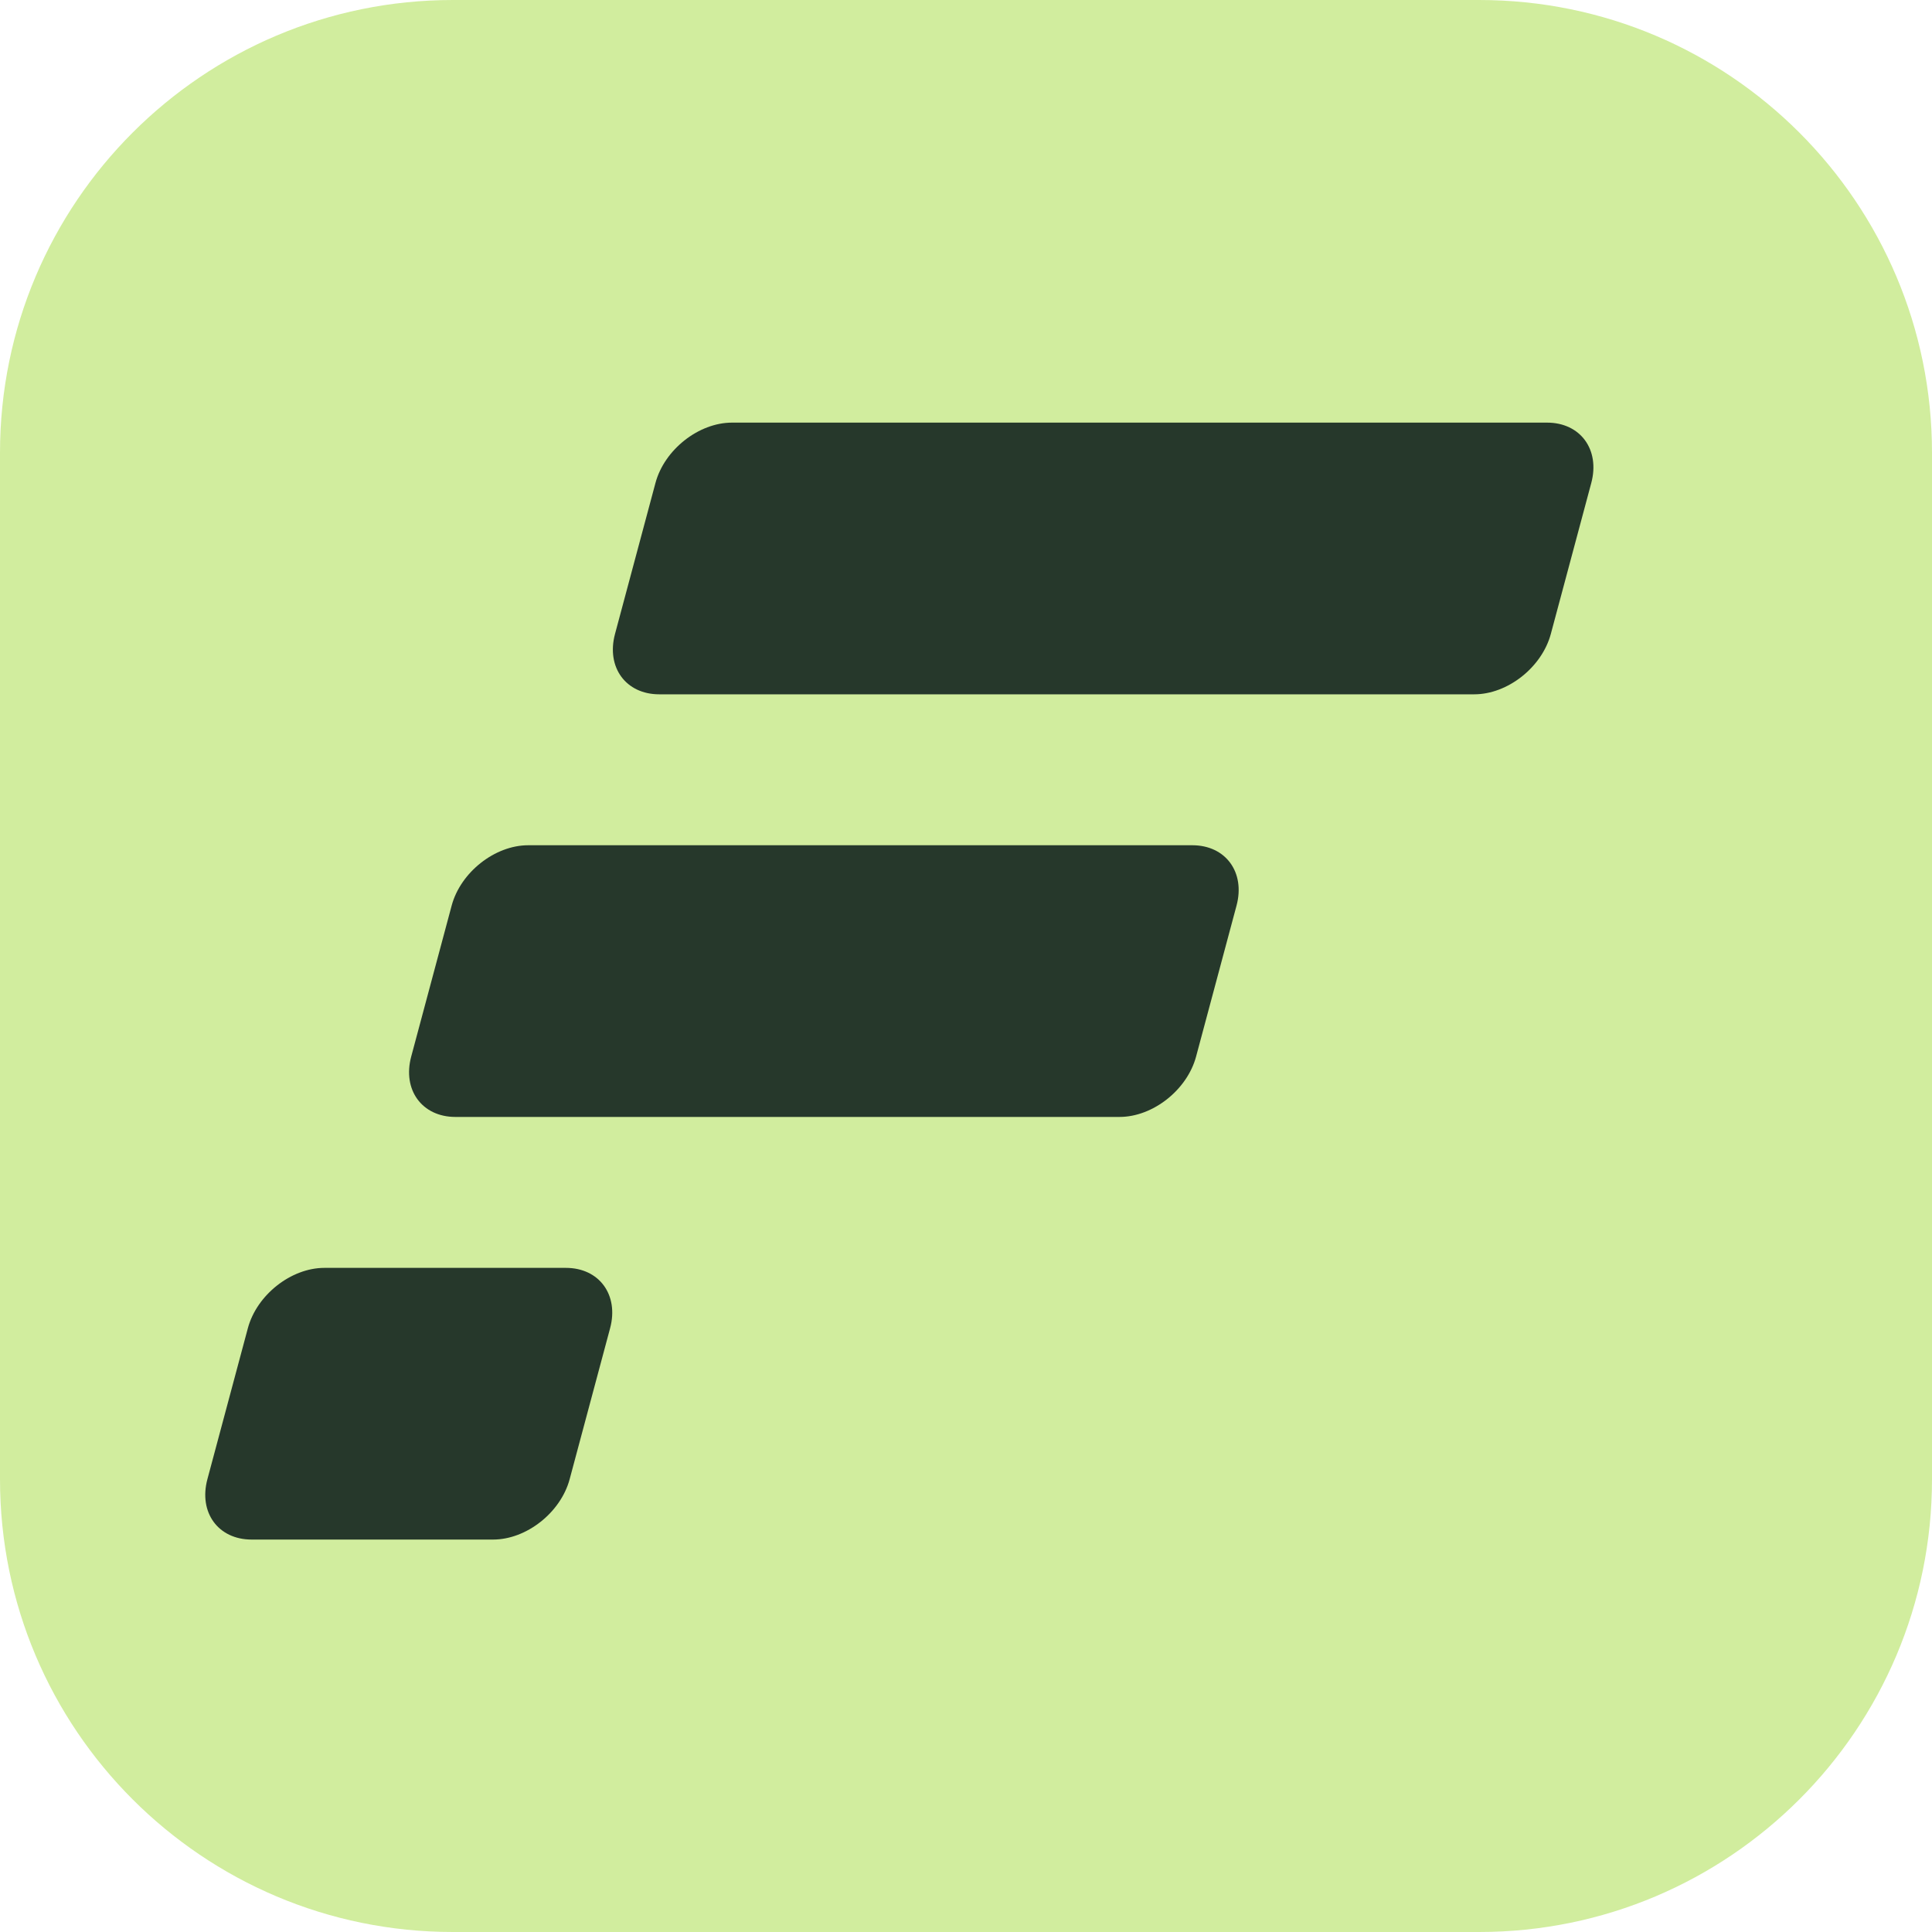
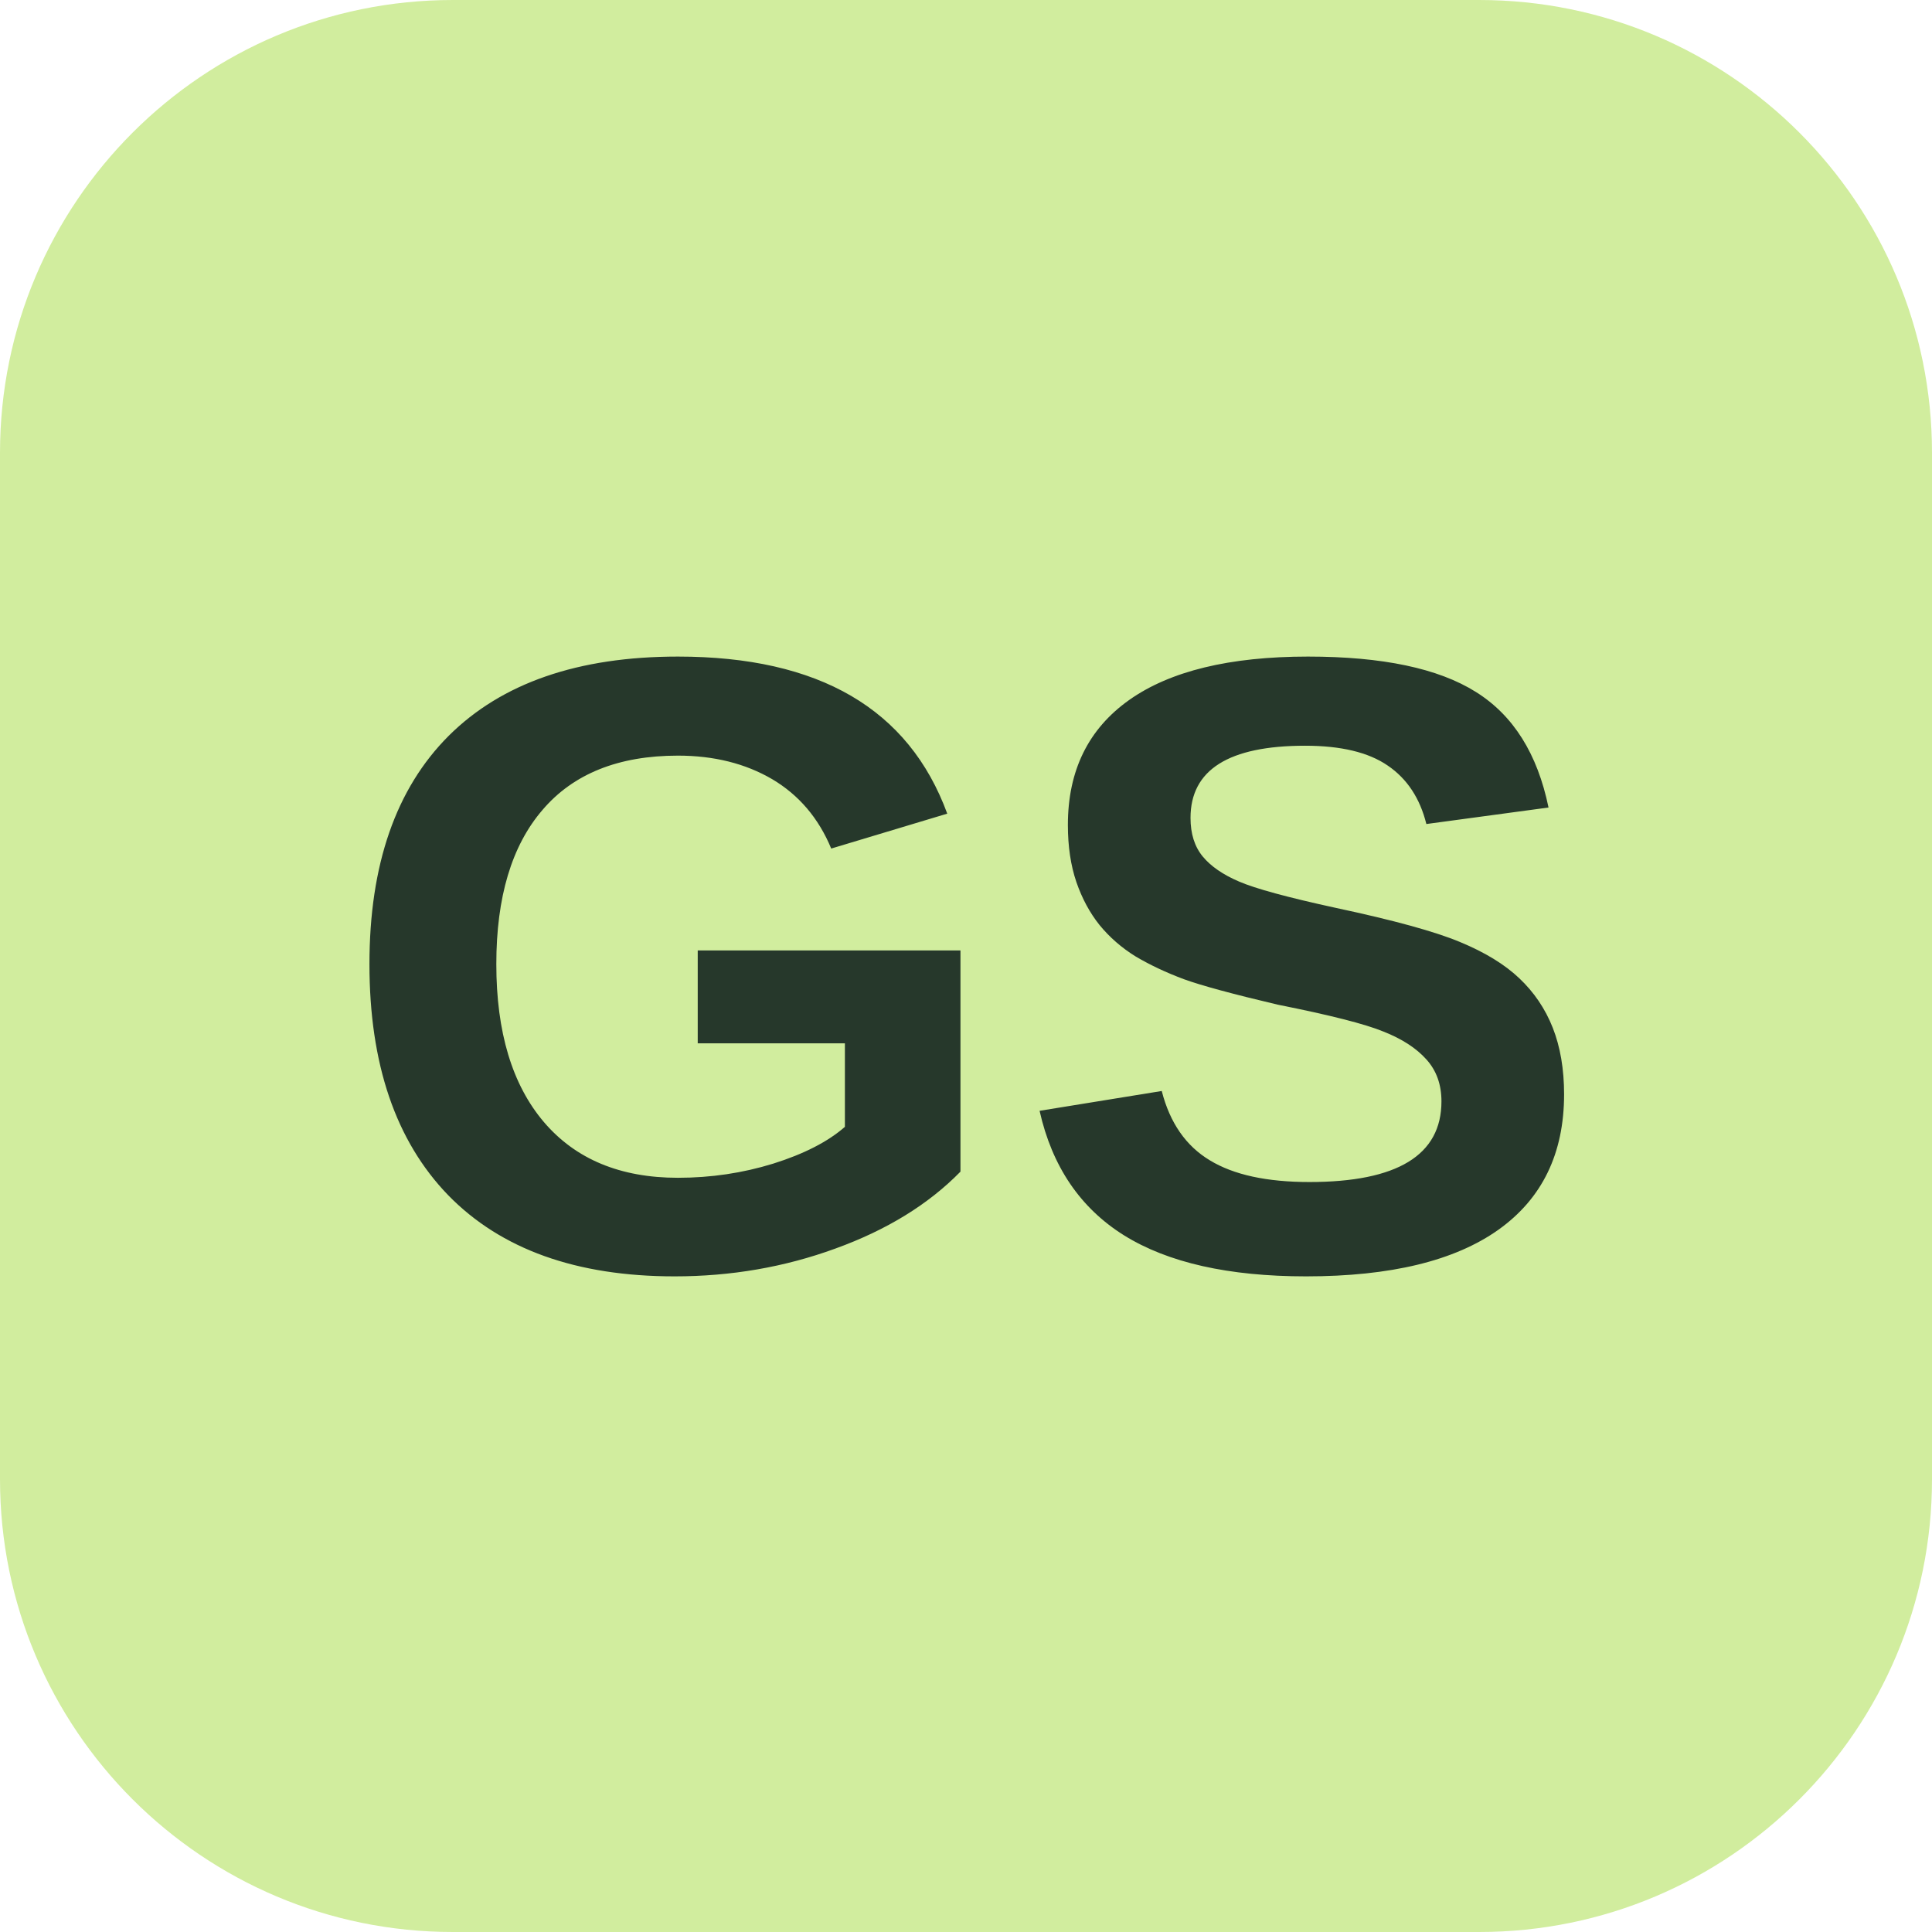
<svg xmlns="http://www.w3.org/2000/svg" viewBox="0 0 64 64">
  <rect width="64" height="64" rx="15" fill="#d1ed9e" />
-   <g fill="#26382b" transform="skewX(-15)">
-     <rect x="26" y="14" width="31" height="9" rx="2" />
-     <rect x="23" y="28" width="26" height="9" rx="2" />
-     <rect x="20" y="42" width="12" height="9" rx="2" />
-   </g>
+   <text x="32" y="42" text-anchor="middle" font-family="Arial,sans-serif" font-size="29" font-weight="800" fill="#26382b">GS</text>
</svg>
